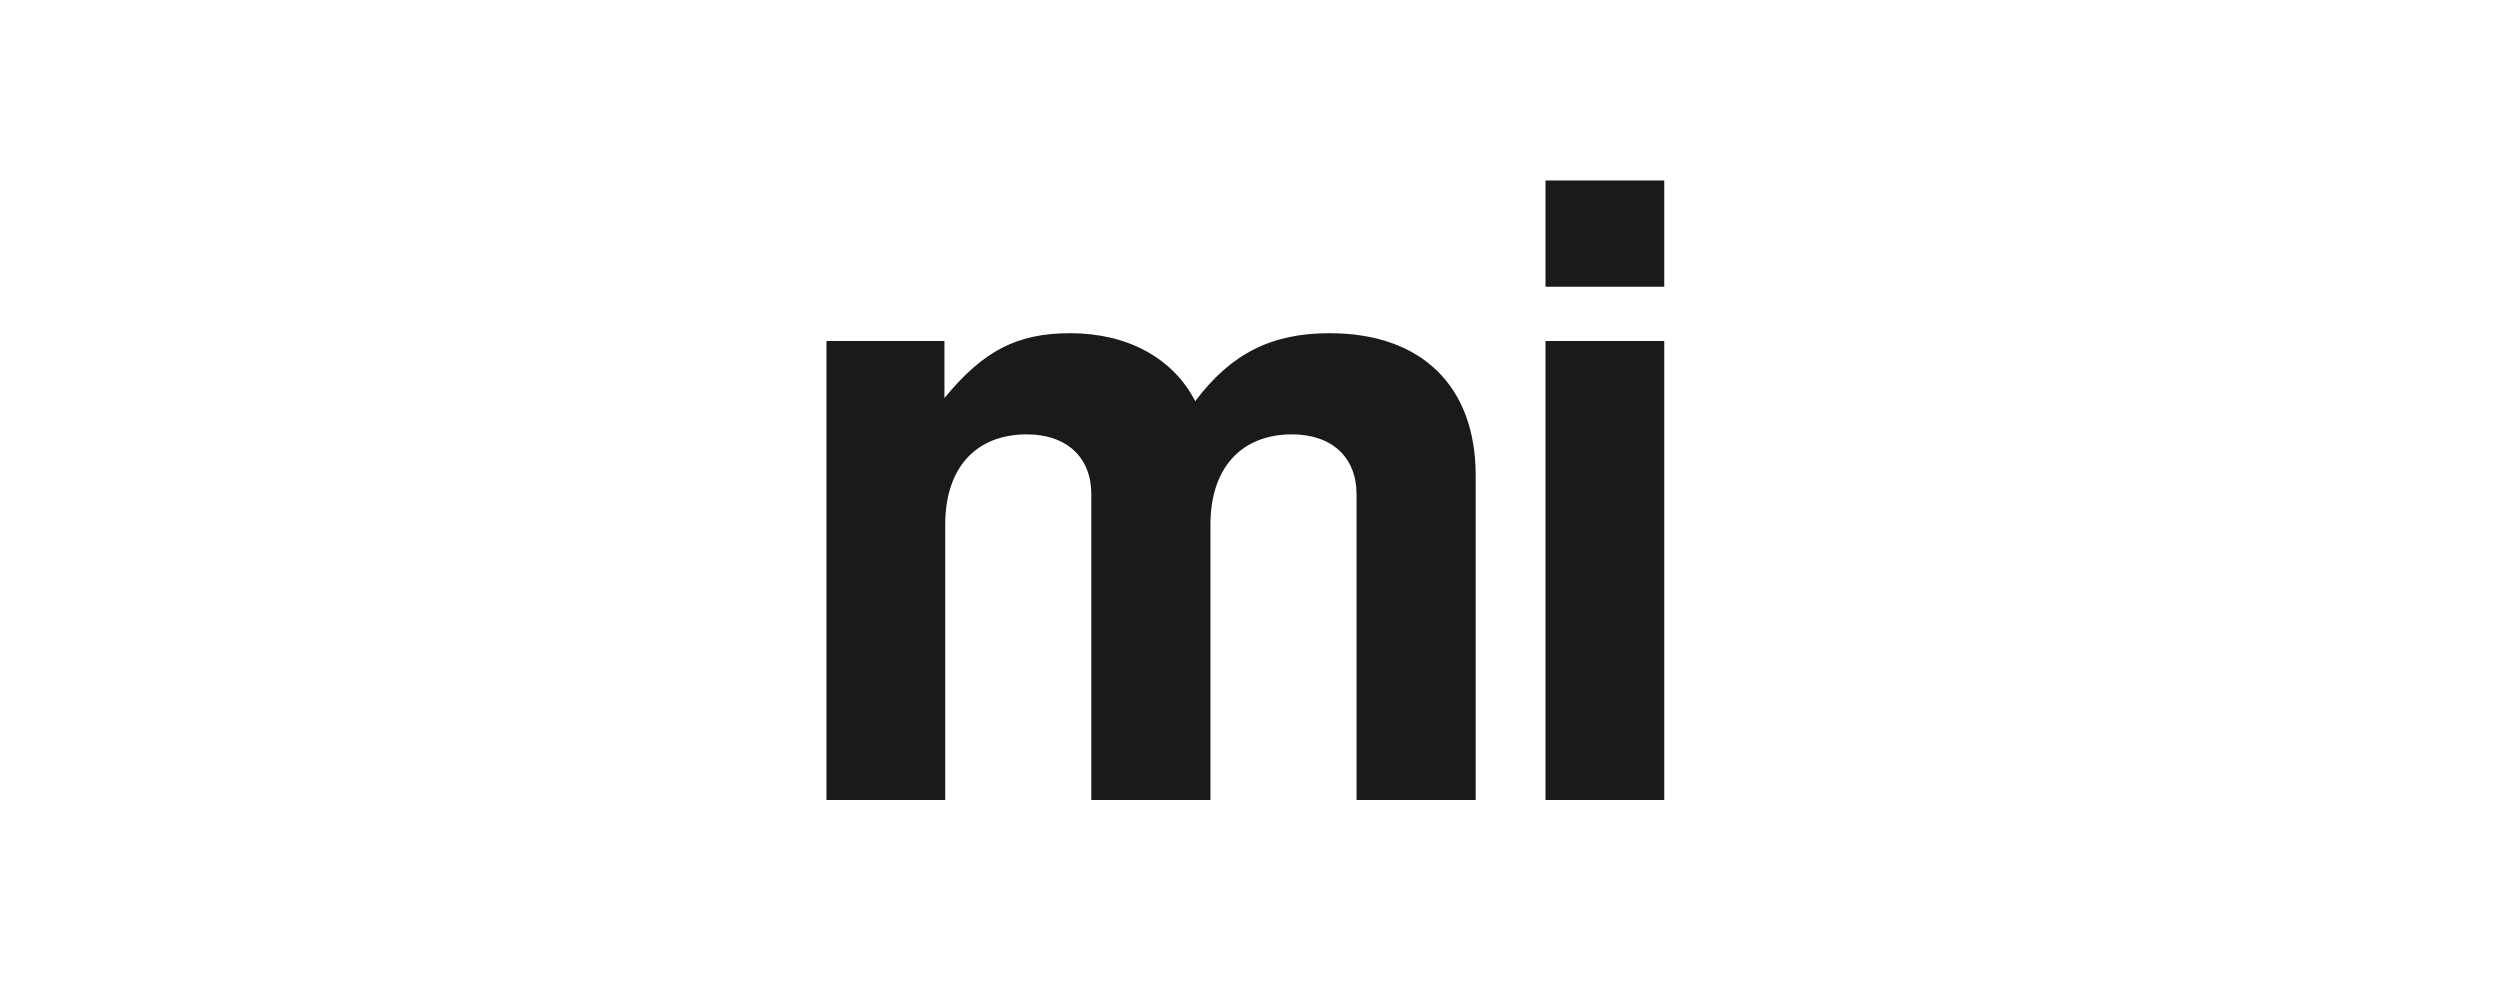
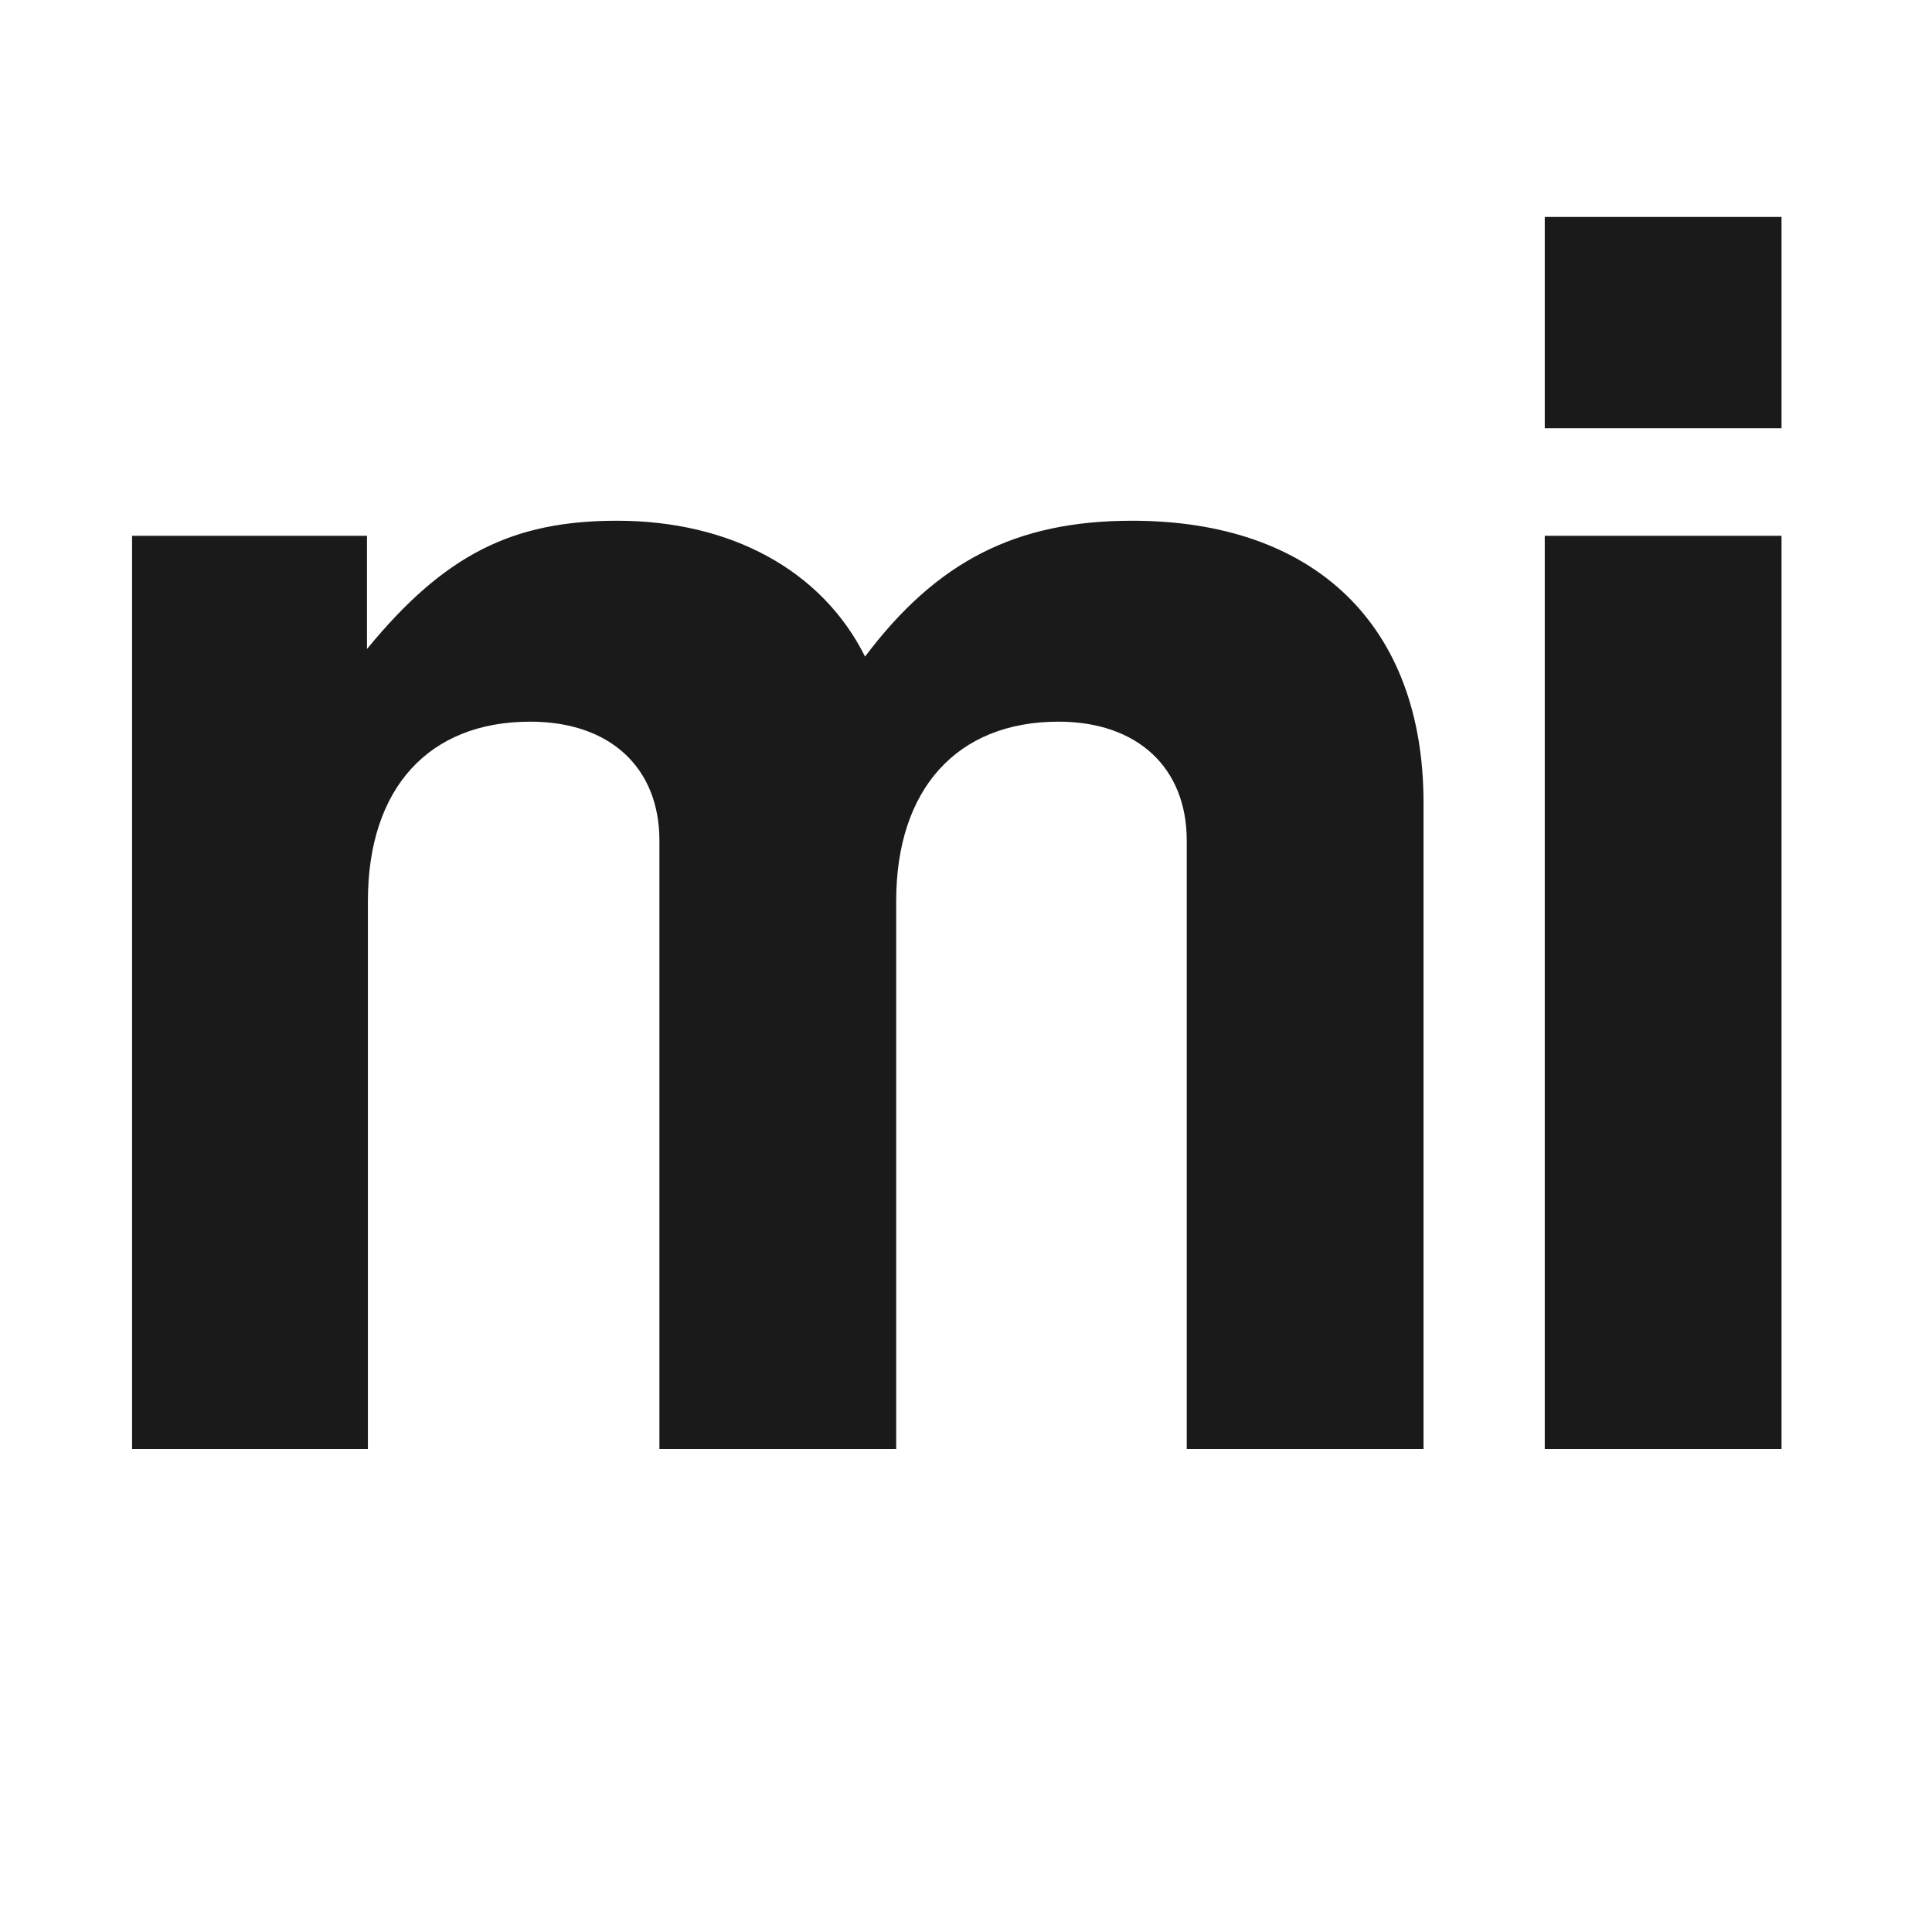
- <svg xmlns="http://www.w3.org/2000/svg" viewBox="0 0 100 40" role="img" aria-label="mi · Maison Izem">
+ <svg xmlns="http://www.w3.org/2000/svg" viewBox="0 0 32 32" role="img" aria-label="Maison Izem">
  <style>
    .mi { font-family: 'Inter Tight','Helvetica Neue',Helvetica,Arial,sans-serif;
-           font-weight: 800; font-size: 34px; letter-spacing: -0.05em; fill: #1a1a1a; }
+           font-weight: 800; font-size: 28px; letter-spacing: -0.06em; fill: #1a1a1a; }
+     @media (prefers-color-scheme: dark) { .mi { fill: #f5f1ea; } }
  </style>
-   <text class="mi" x="50" y="32" text-anchor="middle">mi</text>
+   <text class="mi" x="16" y="24" text-anchor="middle">mi</text>
</svg>
